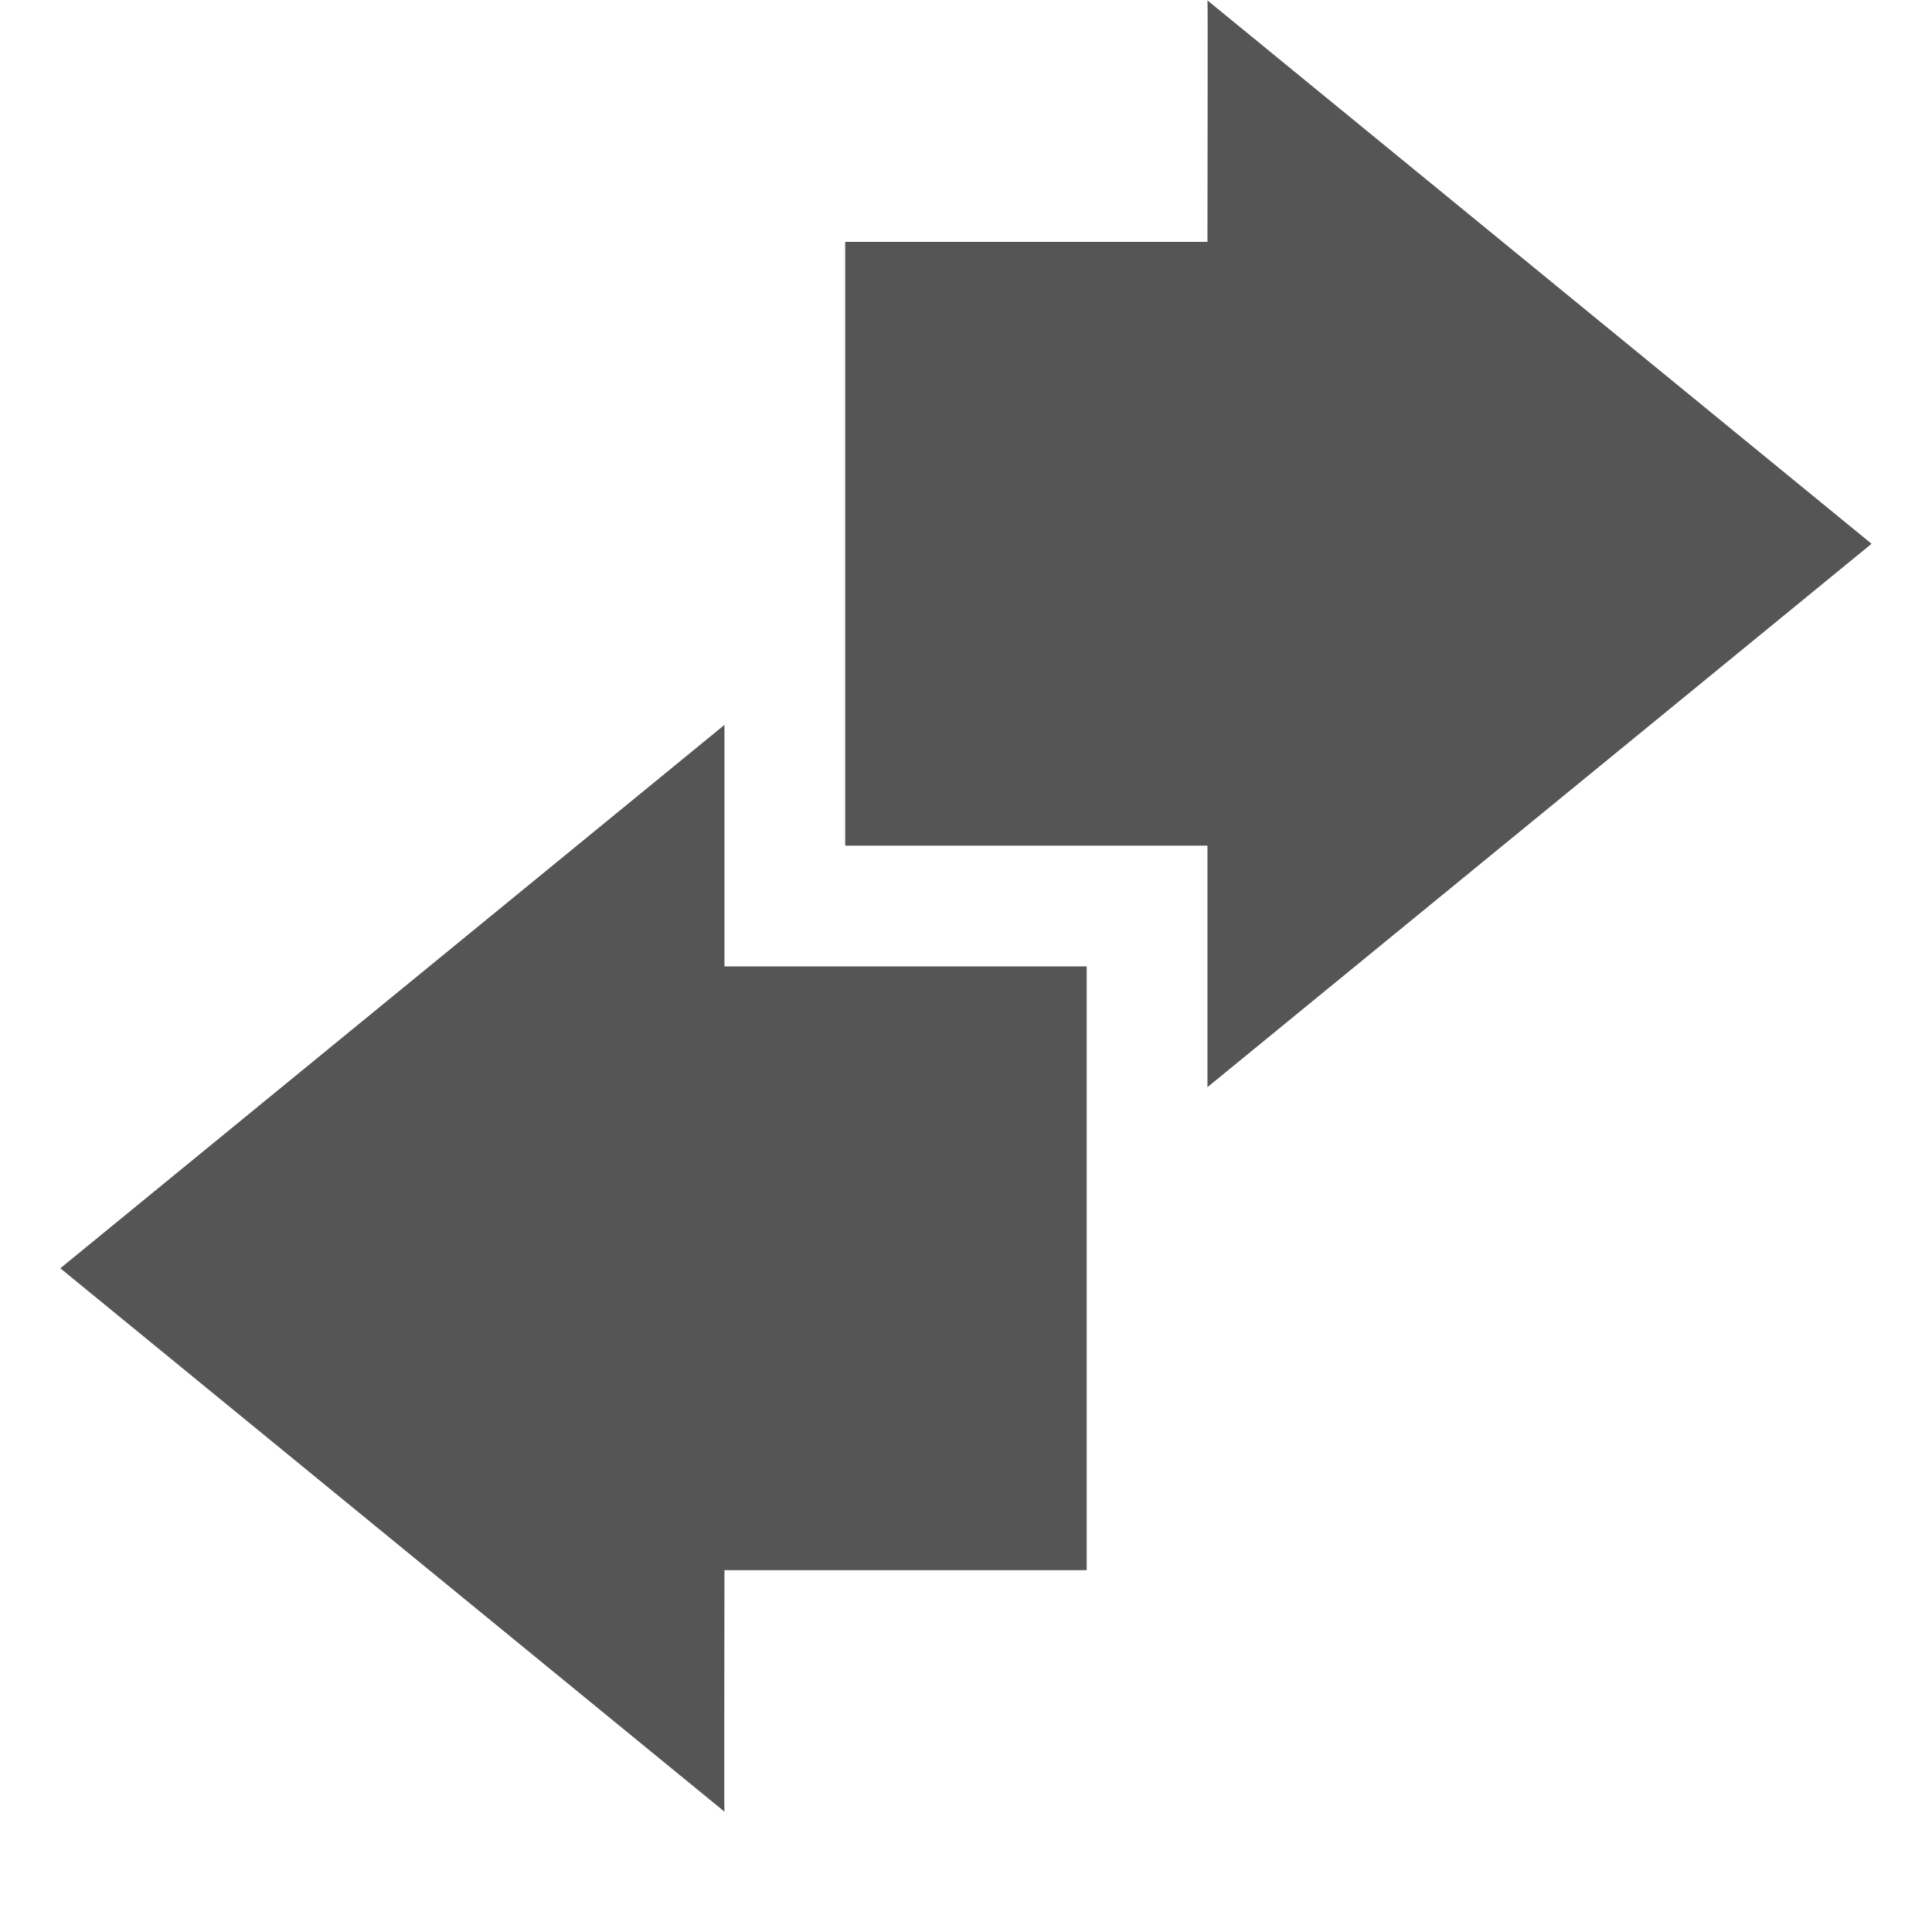
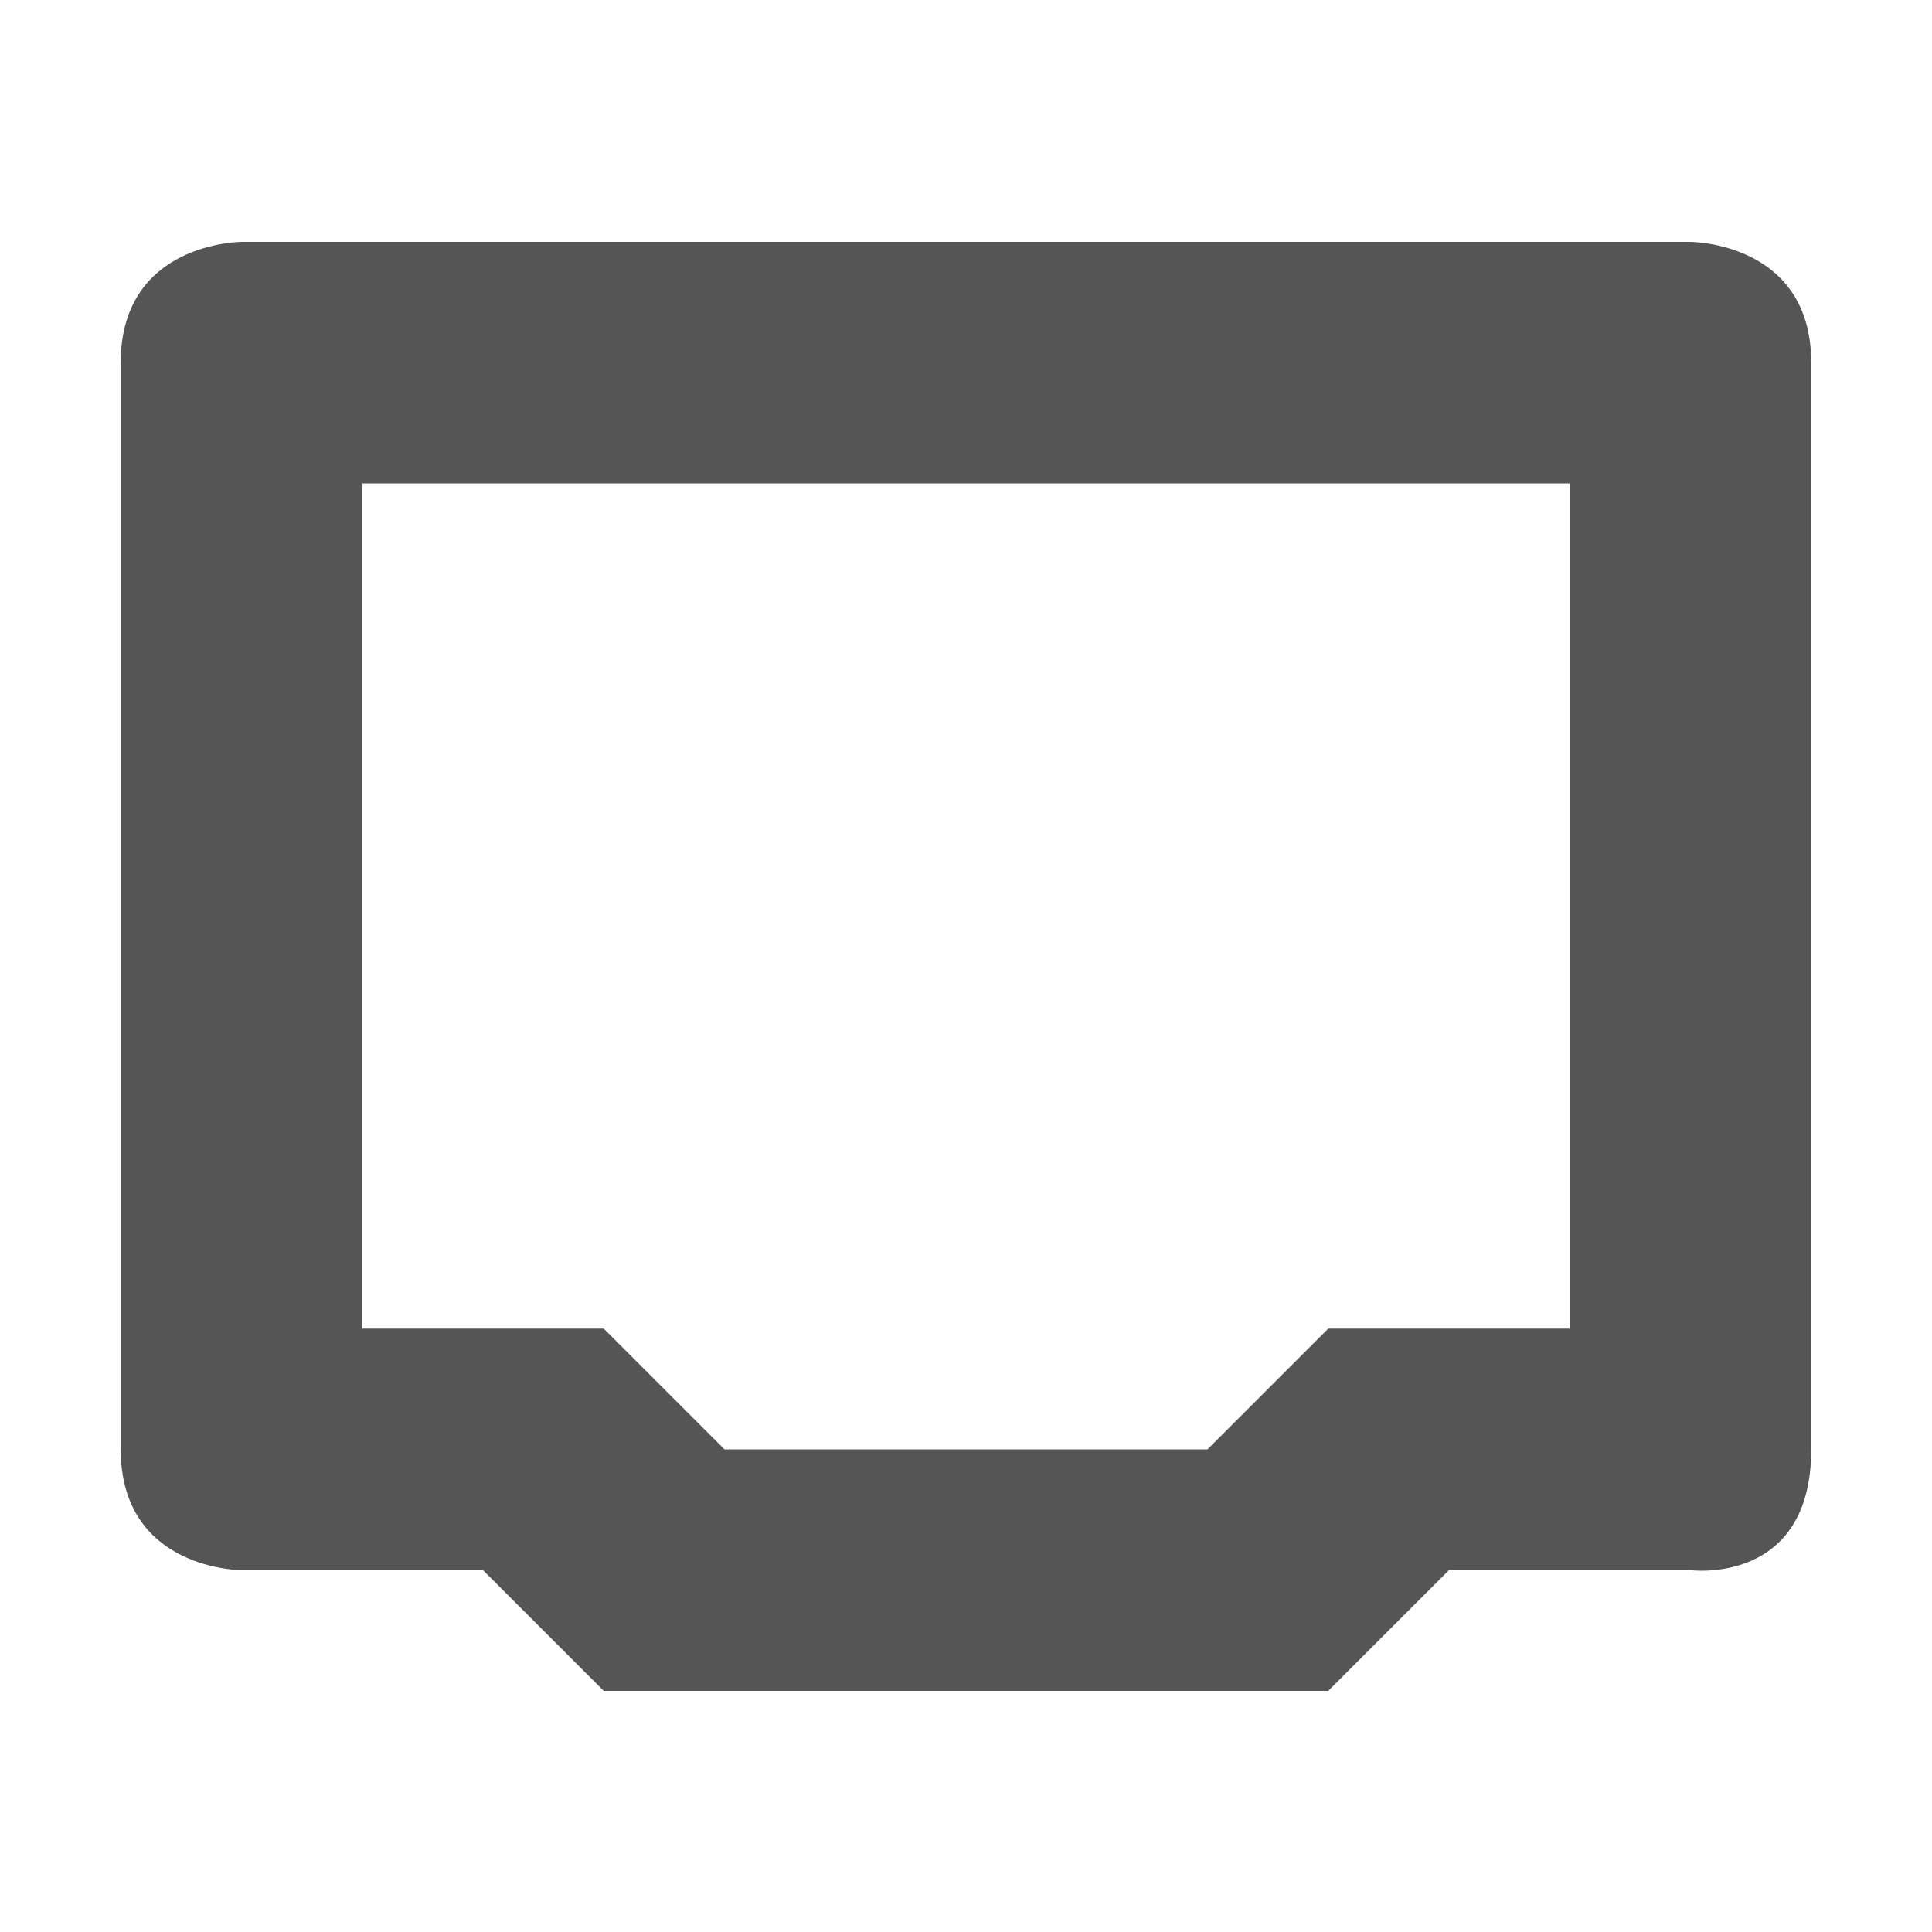
<svg xmlns="http://www.w3.org/2000/svg" xmlns:ns1="http://www.openswatchbook.org/uri/2009/osb" height="16" id="svg7384" style="enable-background:new" version="1.1" width="16">
  <defs id="defs7386">
    <linearGradient id="linearGradient5606" ns1:paint="solid">
      <stop id="stop5608" offset="0" style="stop-color:#000000;stop-opacity:1;" />
    </linearGradient>
-     <filter color-interpolation-filters="sRGB" id="filter7554">
+     <filter id="filter7554" style="color-interpolation-filters:sRGB">
      <feBlend id="feBlend7556" in2="BackgroundImage" mode="darken" />
    </filter>
  </defs>
-   <g id="layer9" style="display:inline" transform="translate(-445.0004,451.0034)">
-     <path d="m 455,-442 5.5,-4.5 -5.5,-4.5 c 0.004,0.003 0,1.333 0,2 -1,0 -2,0 -3,0 0,1.667 0,3.333 0,5 1,0 2,0 3,0 0,0.667 0,2 0,2 z" id="path9551" style="color:#000000;fill:#555555;fill-opacity:1;stroke:none" />
-     <path d="m 451,-445 -5.5,4.5 5.5,4.5 c -0.004,-0.003 0,-1.333 0,-2 1,0 3,0 3,0 l 0,-2.188 0,-0.812 0,-2 c 0,0 -2,0 -3,0 0,-0.667 0,-2 0,-2 z" id="path9556" style="color:#000000;fill:#555555;fill-opacity:1;stroke:none" />
+   <g id="layer9" style="display:inline" transform="translate(-445.0004,455.0034)">
+     <g id="g6478">
+       <path d="m 206,44 c 0,0 -1,0 -1,1 l 0,9 c 0,1 1,1 1,1 l 2,0 1,1 6,0 1,-1 2,0 c 0,0 1,0.13 1,-1 l 0,-9 c 0,-1 -1,-1 -1,-1 z m 1,2 10,0 0,7 -2,0 -1,1 -4,0 -1,-1 -2,0 z" id="rect6461" style="opacity:1;fill:#555555;fill-opacity:1;stroke:none;stroke-width:2;stroke-linecap:round;stroke-linejoin:round;stroke-miterlimit:4;stroke-dasharray:none;stroke-opacity:1" transform="translate(241.0002,-497)" />
+     </g>
  </g>
-   <g id="layer10" style="display:inline;filter:url(#filter7554)" transform="translate(-445.0004,451.0034)" />
-   <g id="layer1" style="display:inline" transform="translate(-204.0002,-165.9966)" />
-   <g id="layer14" style="display:inline" transform="translate(-445.0004,451.0034)" />
-   <g id="layer15" style="display:inline" transform="translate(-445.0004,451.0034)" />
-   <g id="g71291" style="display:inline" transform="translate(-445.0004,451.0034)" />
-   <g id="layer2" style="display:inline" transform="translate(-204.0002,-15.99664)" />
-   <g id="g6058" style="display:inline" transform="translate(-204.0002,-15.99664)" />
-   <g id="layer12" style="display:inline" transform="translate(-445.0004,451.0034)" />
+   <g id="layer10" style="display:inline;filter:url(#filter7554)" transform="translate(-445.0004,455.0034)" />
+   <g id="layer1" style="display:inline" transform="translate(-204.0002,-161.9966)" />
+   <g id="layer14" style="display:inline" transform="translate(-445.0004,455.0034)" />
+   <g id="layer15" style="display:inline" transform="translate(-445.0004,455.0034)" />
+   <g id="g71291" style="display:inline" transform="translate(-445.0004,455.0034)" />
+   <g id="layer2" style="display:inline" transform="translate(-204.0002,-11.99664)" />
+   <g id="g6058" style="display:inline" transform="translate(-204.0002,-11.99664)" />
+   <g id="layer12" style="display:inline" transform="translate(-445.0004,455.0034)" />
</svg>
